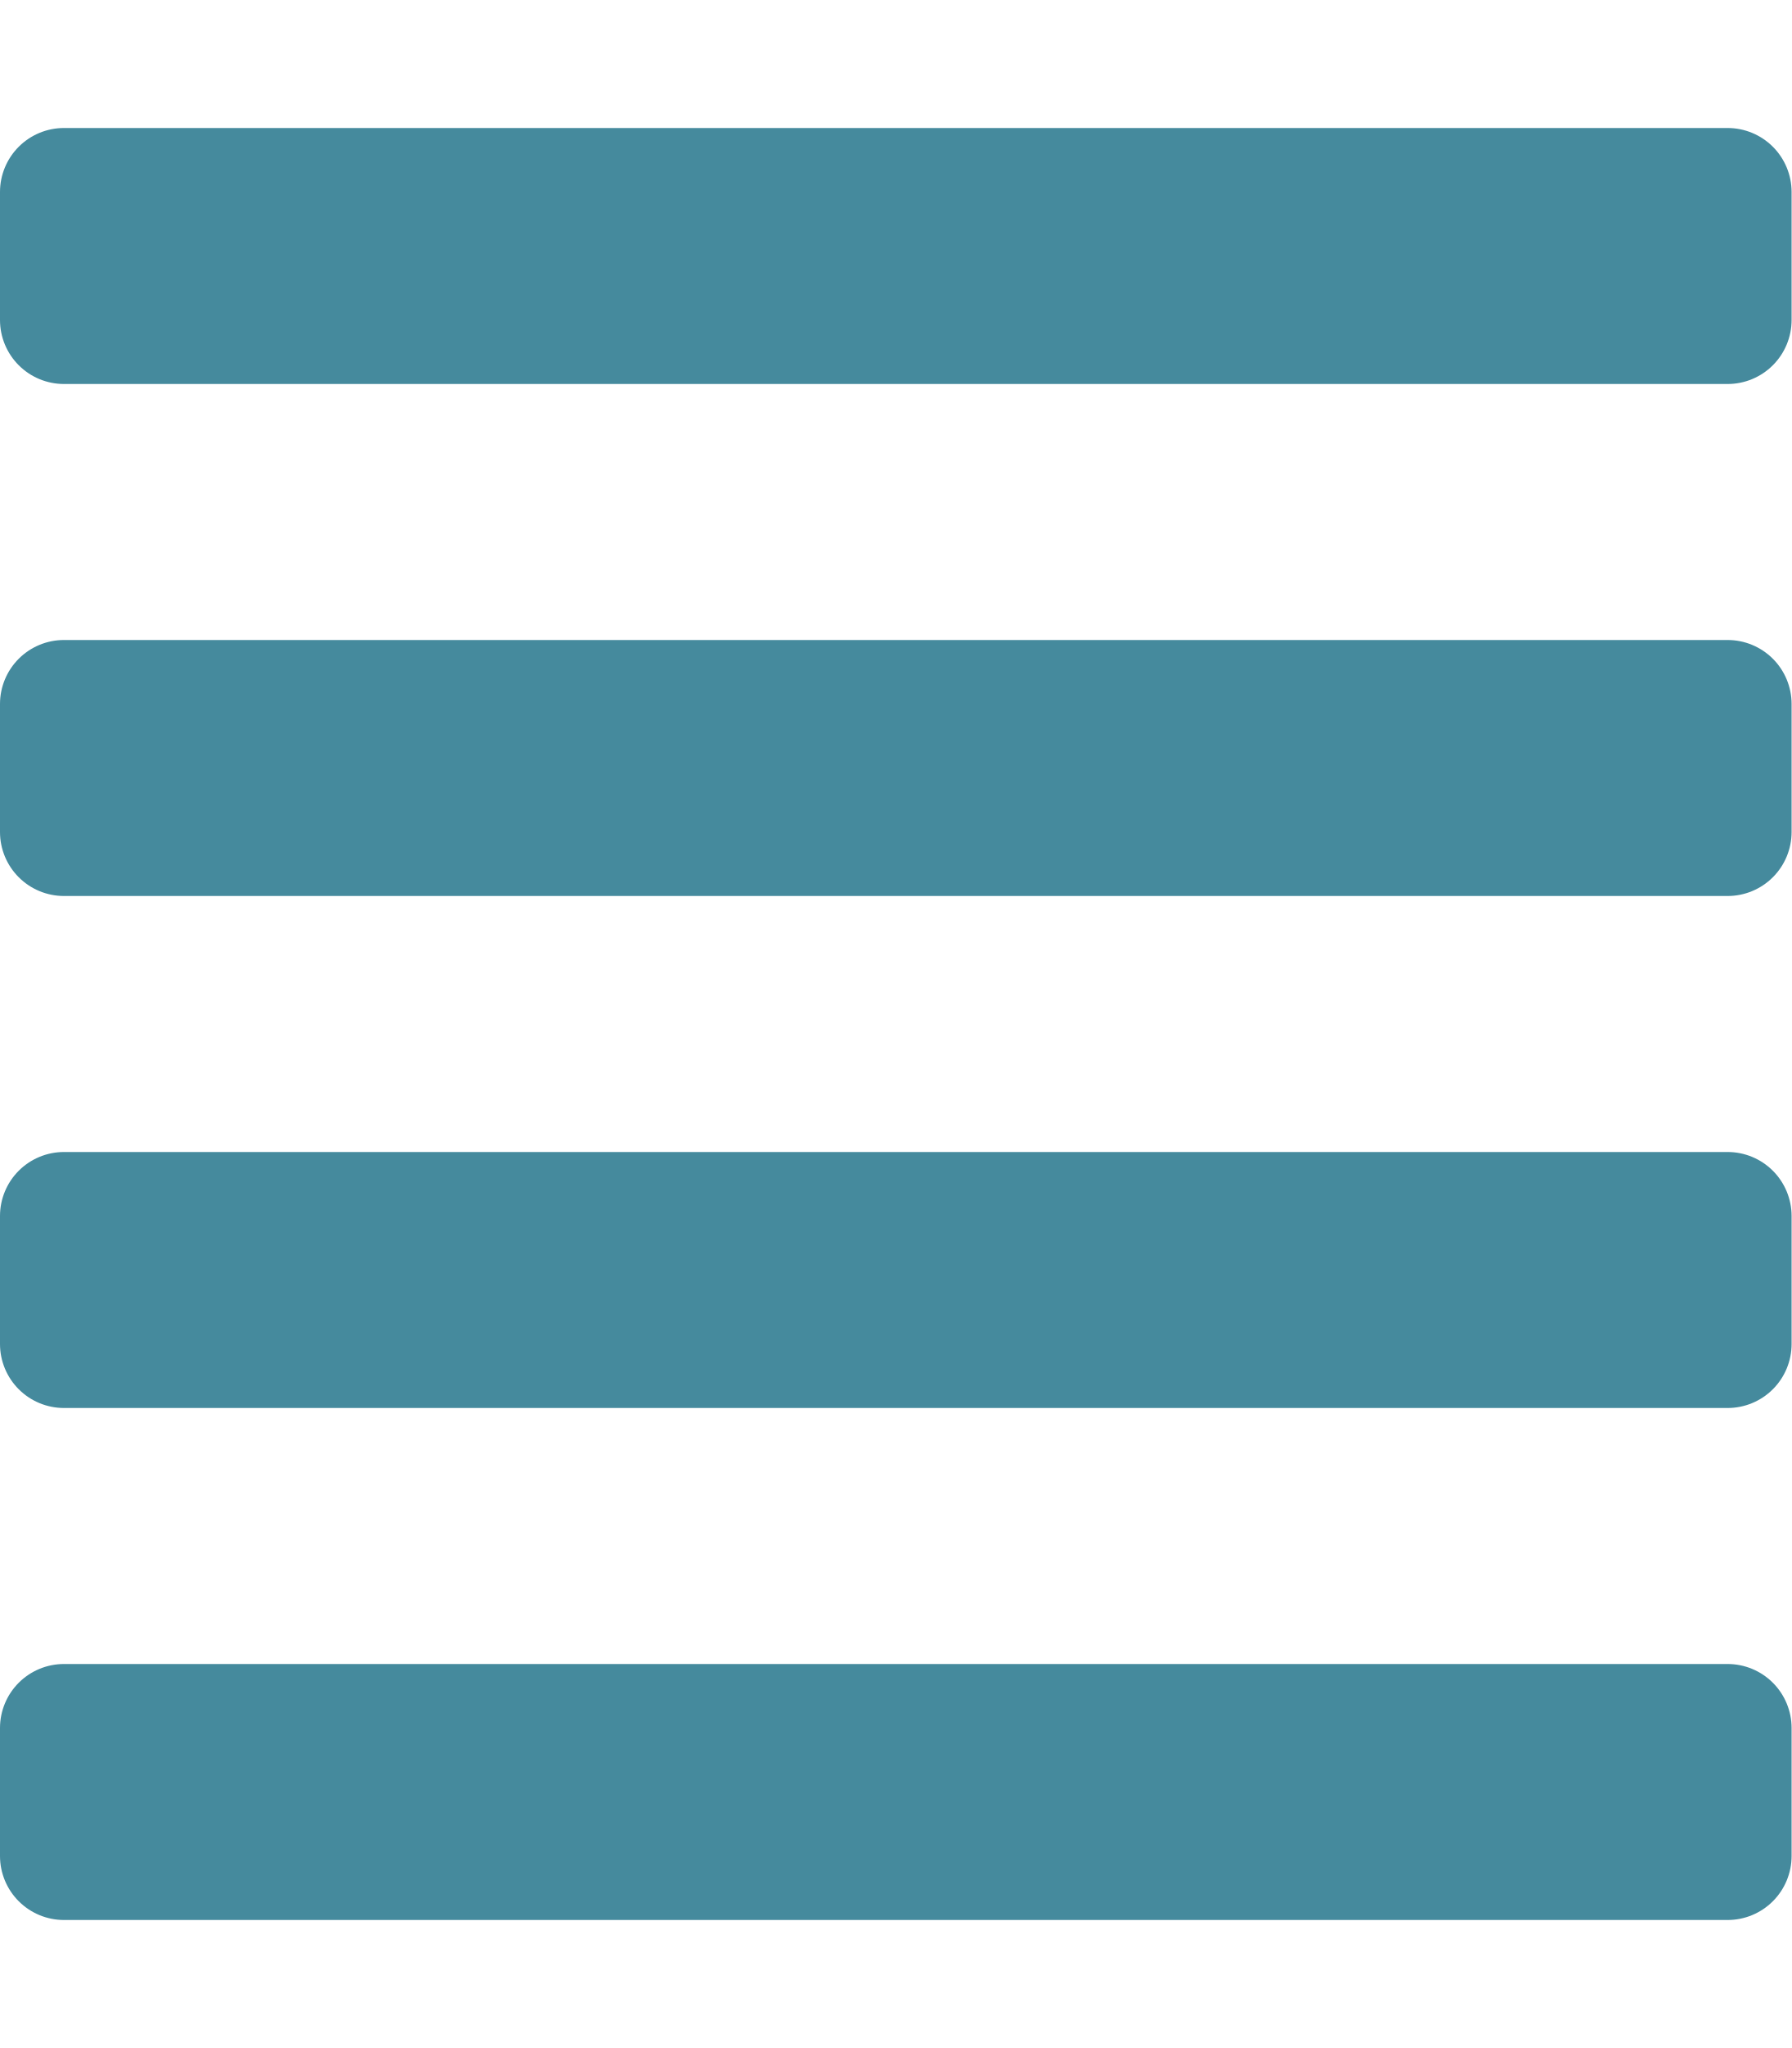
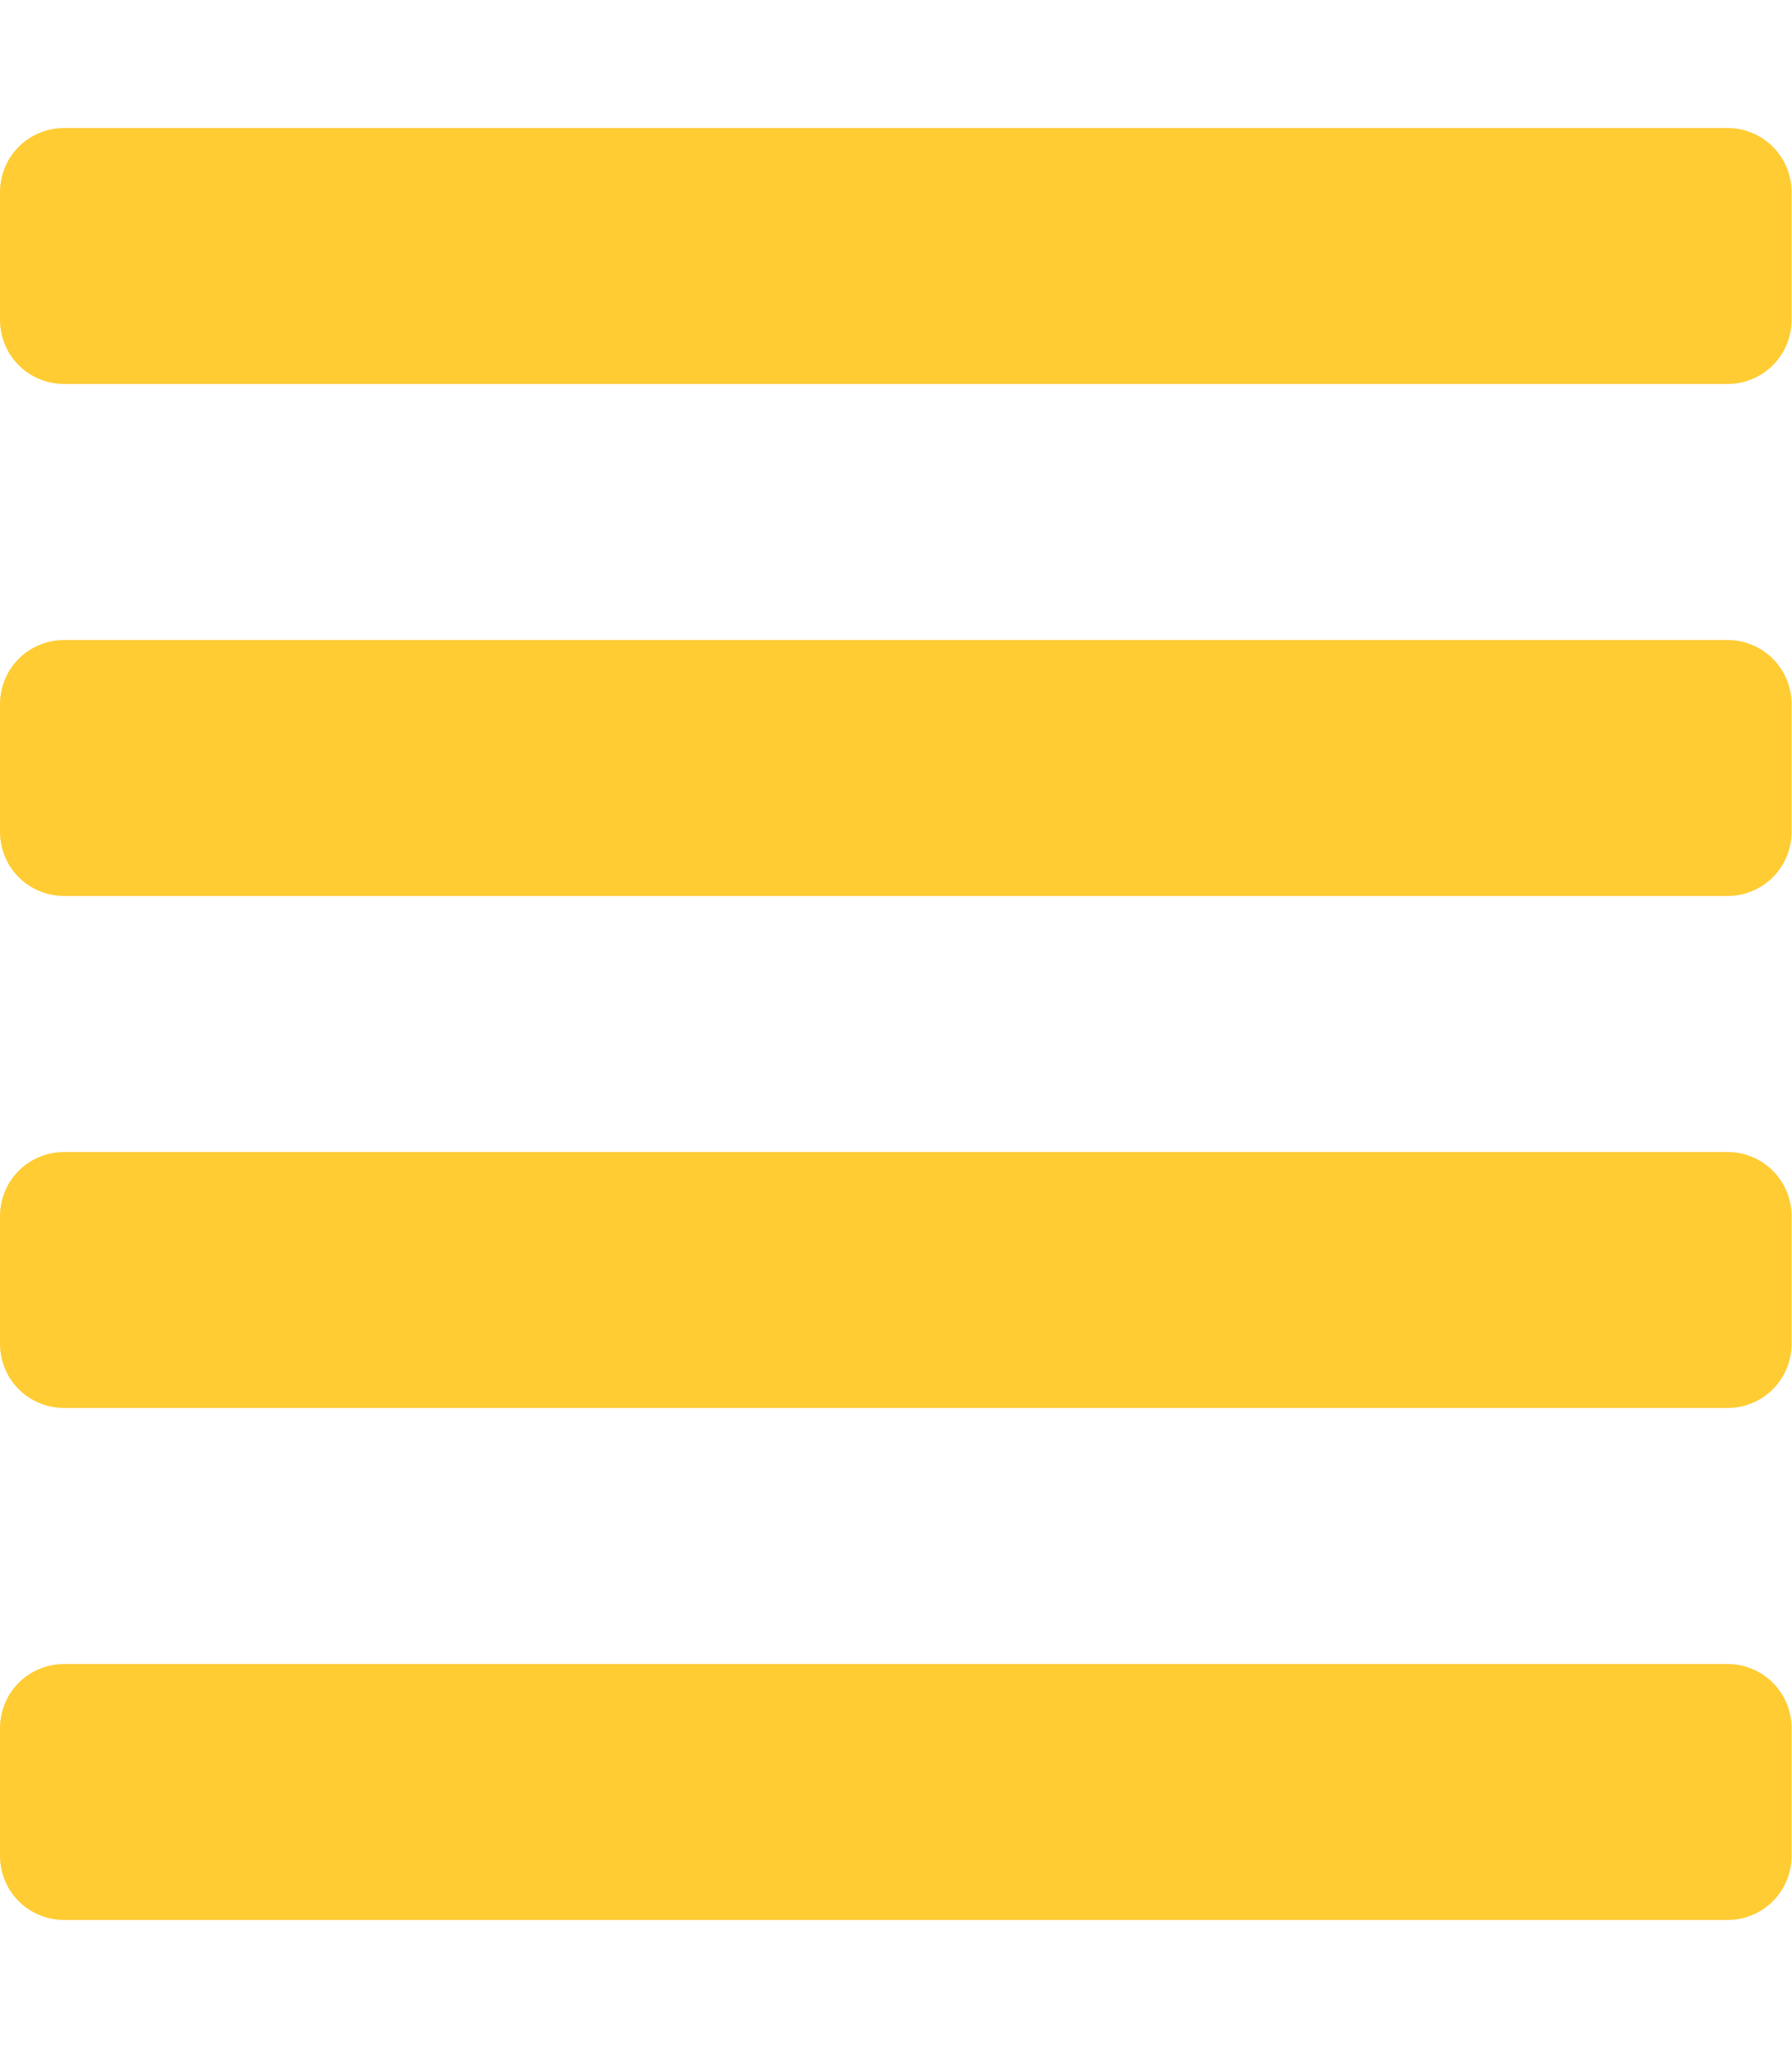
<svg xmlns="http://www.w3.org/2000/svg" viewBox="0 0 448 512">
-   <path fill="#458A9D" d="M432 416H16C11.757 416 7.687 417.686 4.686 420.686C1.686 423.687 0 427.757 0 432L0 464C0 468.243 1.686 472.313 4.686 475.314C7.687 478.314 11.757 480 16 480H432C436.243 480 440.313 478.314 443.314 475.314C446.314 472.313 448 468.243 448 464V432C448 427.757 446.314 423.687 443.314 420.686C440.313 417.686 436.243 416 432 416ZM432 288H16C11.757 288 7.687 289.686 4.686 292.686C1.686 295.687 0 299.757 0 304L0 336C0 340.243 1.686 344.313 4.686 347.314C7.687 350.314 11.757 352 16 352H432C436.243 352 440.313 350.314 443.314 347.314C446.314 344.313 448 340.243 448 336V304C448 299.757 446.314 295.687 443.314 292.686C440.313 289.686 436.243 288 432 288ZM432 160H16C11.757 160 7.687 161.686 4.686 164.686C1.686 167.687 0 171.757 0 176L0 208C0 212.243 1.686 216.313 4.686 219.314C7.687 222.314 11.757 224 16 224H432C436.243 224 440.313 222.314 443.314 219.314C446.314 216.313 448 212.243 448 208V176C448 171.757 446.314 167.687 443.314 164.686C440.313 161.686 436.243 160 432 160ZM432 32H16C11.757 32 7.687 33.686 4.686 36.686C1.686 39.687 0 43.757 0 48L0 80C0 84.243 1.686 88.313 4.686 91.314C7.687 94.314 11.757 96 16 96H432C436.243 96 440.313 94.314 443.314 91.314C446.314 88.313 448 84.243 448 80V48C448 43.757 446.314 39.687 443.314 36.686C440.313 33.686 436.243 32 432 32V32Z" />
+   <path fill="#fc3" d="M432 416H16C11.757 416 7.687 417.686 4.686 420.686C1.686 423.687 0 427.757 0 432L0 464C0 468.243 1.686 472.313 4.686 475.314C7.687 478.314 11.757 480 16 480H432C436.243 480 440.313 478.314 443.314 475.314C446.314 472.313 448 468.243 448 464V432C448 427.757 446.314 423.687 443.314 420.686C440.313 417.686 436.243 416 432 416ZM432 288H16C11.757 288 7.687 289.686 4.686 292.686C1.686 295.687 0 299.757 0 304L0 336C0 340.243 1.686 344.313 4.686 347.314C7.687 350.314 11.757 352 16 352H432C436.243 352 440.313 350.314 443.314 347.314C446.314 344.313 448 340.243 448 336V304C448 299.757 446.314 295.687 443.314 292.686C440.313 289.686 436.243 288 432 288ZM432 160H16C11.757 160 7.687 161.686 4.686 164.686C1.686 167.687 0 171.757 0 176L0 208C0 212.243 1.686 216.313 4.686 219.314C7.687 222.314 11.757 224 16 224H432C436.243 224 440.313 222.314 443.314 219.314C446.314 216.313 448 212.243 448 208V176C448 171.757 446.314 167.687 443.314 164.686C440.313 161.686 436.243 160 432 160ZM432 32H16C11.757 32 7.687 33.686 4.686 36.686C1.686 39.687 0 43.757 0 48L0 80C0 84.243 1.686 88.313 4.686 91.314C7.687 94.314 11.757 96 16 96H432C436.243 96 440.313 94.314 443.314 91.314C446.314 88.313 448 84.243 448 80V48C448 43.757 446.314 39.687 443.314 36.686C440.313 33.686 436.243 32 432 32V32Z" />
</svg>
